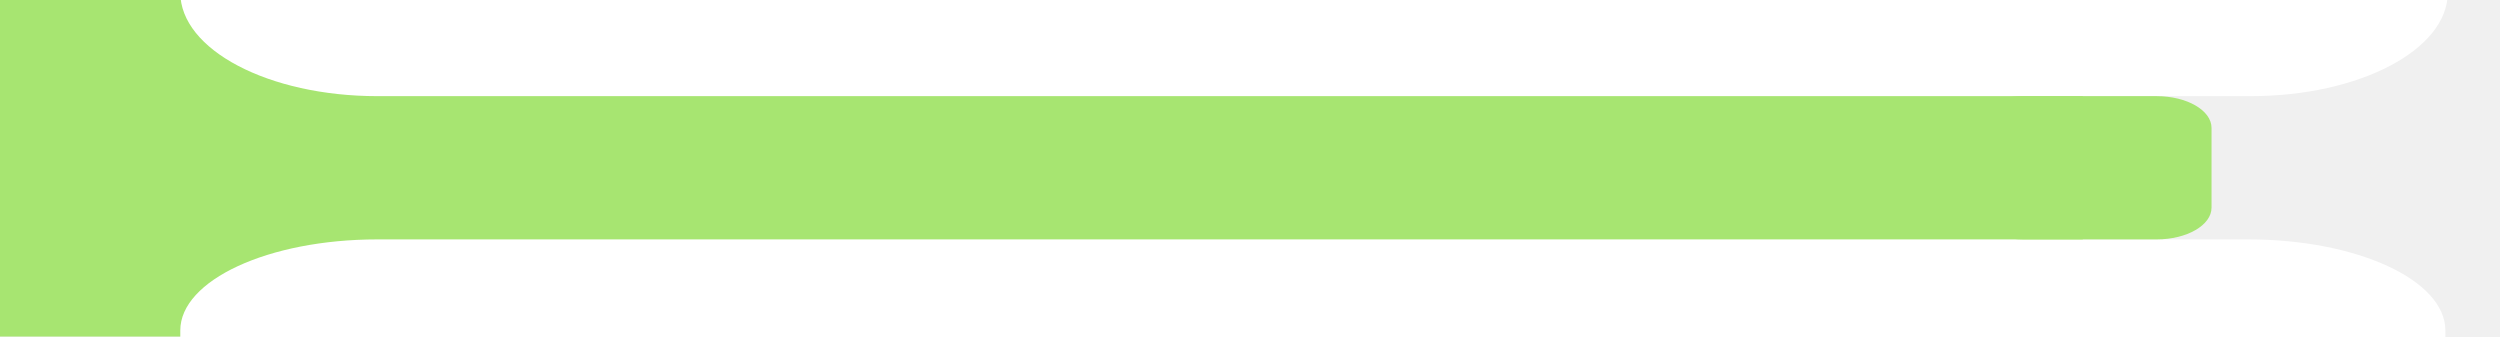
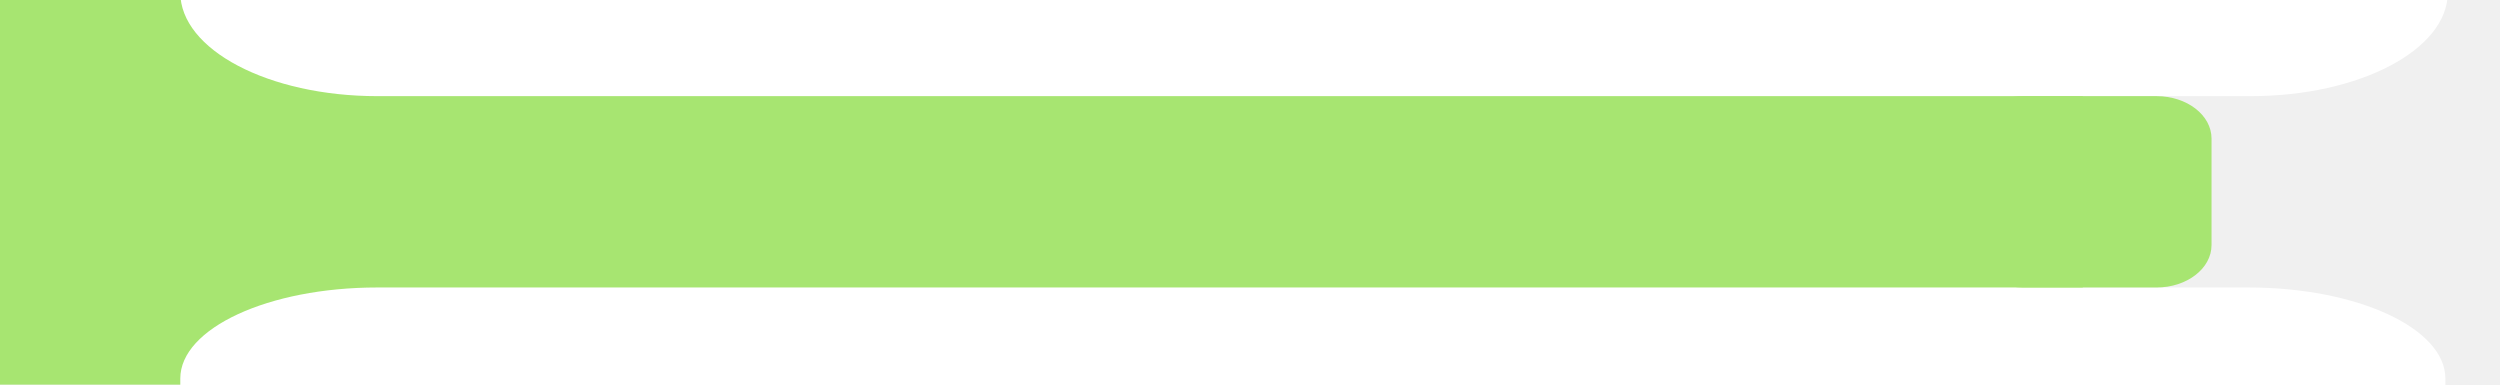
- <svg xmlns="http://www.w3.org/2000/svg" width="260" height="35" id="svg2" version="1.1">
-   <defs id="defs4" />
-   <g id="layer1" transform="translate(0,-1017.362)" />
-   <rect style="fill:#a7e571;fill-opacity:1;stroke:#76d127;stroke-width:0;stroke-miterlimit:4;stroke-opacity:1;stroke-dasharray:none" id="rect2986" width="216.607" height="35" x="-7.2642187e-08" y="2.6645353e-15" ry="0" />
-   <rect style="fill:#ffffff;fill-opacity:1;stroke:#76d127;stroke-width:0;stroke-miterlimit:4;stroke-opacity:1;stroke-dasharray:none" id="rect3800-5" width="21.845" height="21.845" x="20.771" y="-49.095" rx="5.911" ry="6.096" />
+ <svg xmlns="http://www.w3.org/2000/svg" xmlns:xlink="http://www.w3.org/1999/xlink" width="260" height="40" id="svg2" version="1.1">
+   <defs id="defs4">
+     <linearGradient id="linearGradient3157">
+       <stop style="stop-color:#a7e571;stop-opacity:1;" offset="0" id="stop3159" />
+       <stop style="stop-color:#a7e571;stop-opacity:1;" offset="1" id="stop3161" />
+     </linearGradient>
+     <radialGradient xlink:href="#linearGradient3157" id="radialGradient3163" cx="141.964" cy="26.168" fx="141.964" fy="26.168" r="108.304" gradientTransform="matrix(0.3446002,0,-1.7439192e-6,0.1854905,93.04341,16.21746)" gradientUnits="userSpaceOnUse" />
+   </defs>
+   <g id="layer1" transform="translate(0,-1012.362)" />
+   <rect style="fill:url(#radialGradient3163);fill-opacity:1;stroke:#76d127;stroke-width:0;stroke-miterlimit:4;stroke-opacity:1;stroke-dasharray:none" id="rect2986" width="216.607" height="40.179" x="-7.2642187e-08" y="-0.179" ry="0" />
+   <rect style="fill:#ffffff;fill-opacity:1;stroke:#76d127;stroke-width:0;stroke-miterlimit:4;stroke-opacity:1;stroke-dasharray:none" id="rect3800-5" width="21.845" height="21.845" x="20.771" y="-44.095" rx="5.911" ry="6.096" />
  <rect style="fill:#ffffff;fill-opacity:1;stroke:#76d127;stroke-width:0;stroke-miterlimit:4;stroke-opacity:1;stroke-dasharray:none" id="rect3822" width="235.821" height="31.062" x="18.75" y="-21.062" ry="10.785" rx="20.506" />
-   <rect style="fill:#ffffff;fill-opacity:1;stroke:#76d127;stroke-width:0;stroke-miterlimit:4;stroke-opacity:1;stroke-dasharray:none" id="rect3822-5" width="235.569" height="27.274" x="18.75" y="24.898" ry="9.47" rx="20.484" />
-   <rect style="fill:#a7e571;fill-opacity:1;stroke:#76d127;stroke-width:0;stroke-miterlimit:4;stroke-opacity:1;stroke-dasharray:none" id="rect2986-8" width="25.268" height="14.898" x="204.732" y="10" ry="3.303" rx="5.714" />
+   <rect style="fill:#ffffff;fill-opacity:1;stroke:#76d127;stroke-width:0;stroke-miterlimit:4;stroke-opacity:1;stroke-dasharray:none" id="rect3822-5" width="235.569" height="27.274" x="18.75" y="29.898" ry="9.47" rx="20.484" />
+   <rect style="fill:#a7e571;fill-opacity:1;stroke:#76d127;stroke-width:0;stroke-miterlimit:4;stroke-opacity:1;stroke-dasharray:none" id="rect2986-8" width="25.268" height="19.898" x="204.732" y="10" ry="4.412" rx="5.714" />
</svg>
